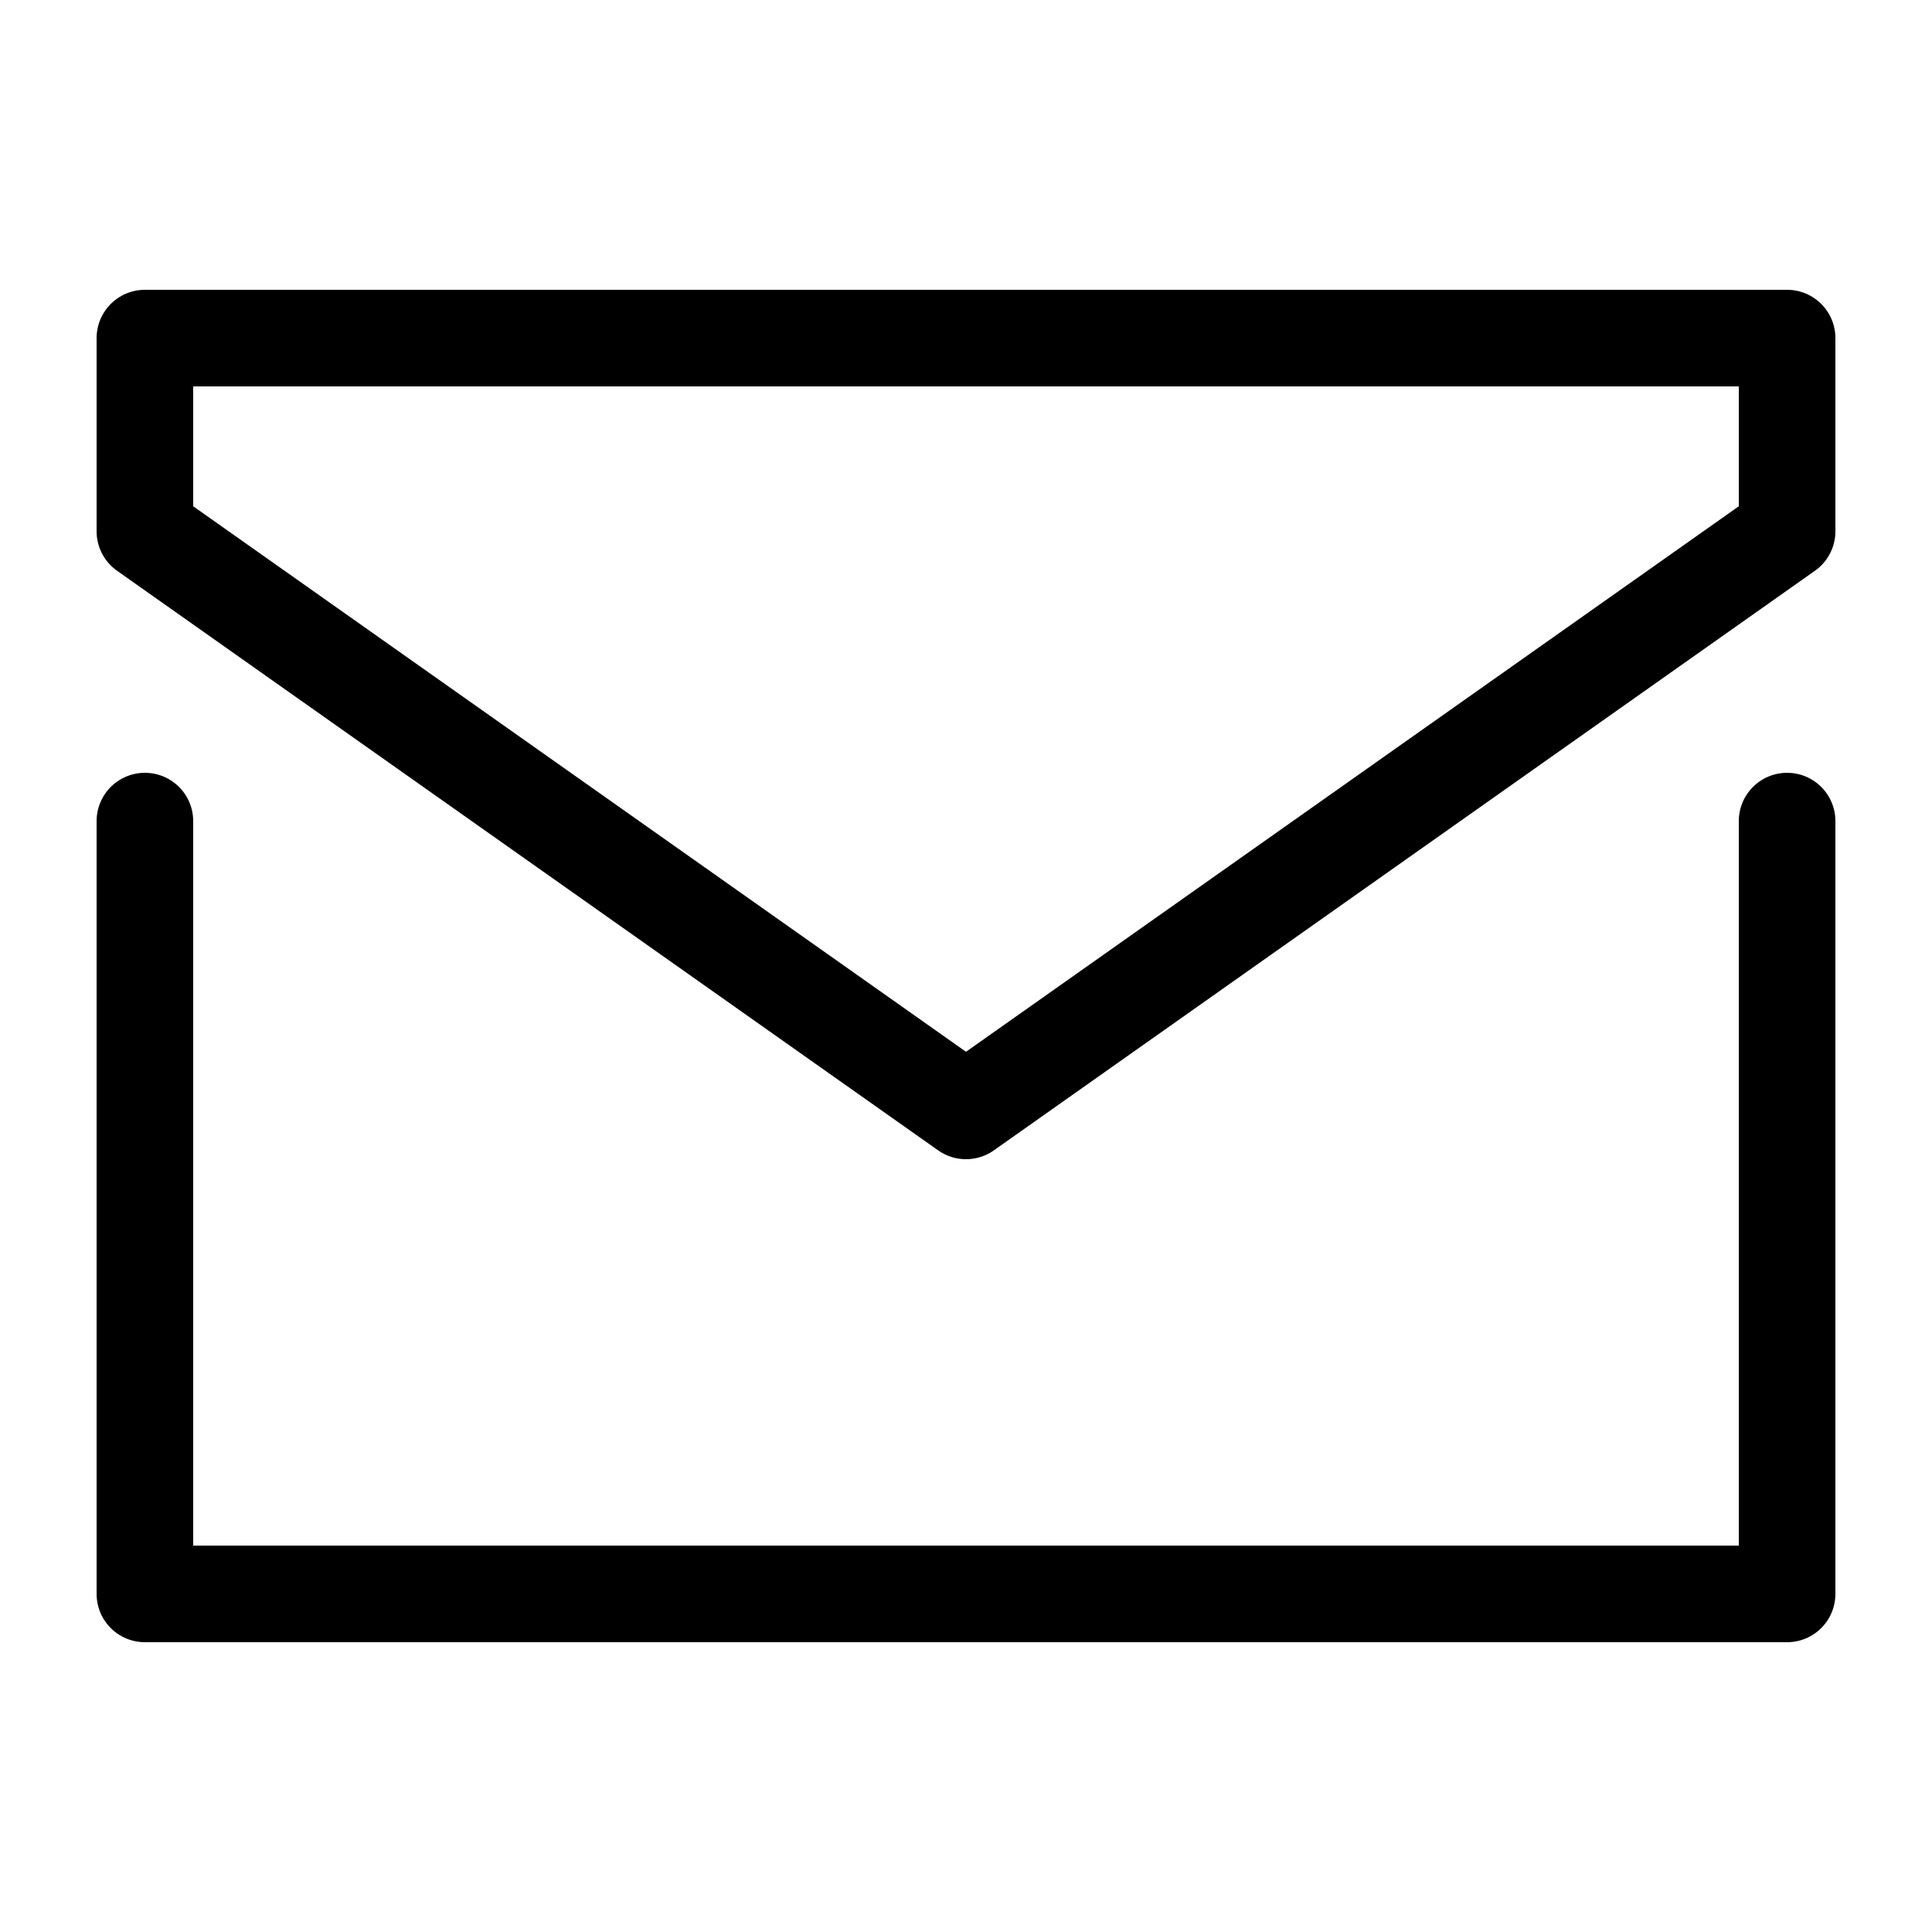
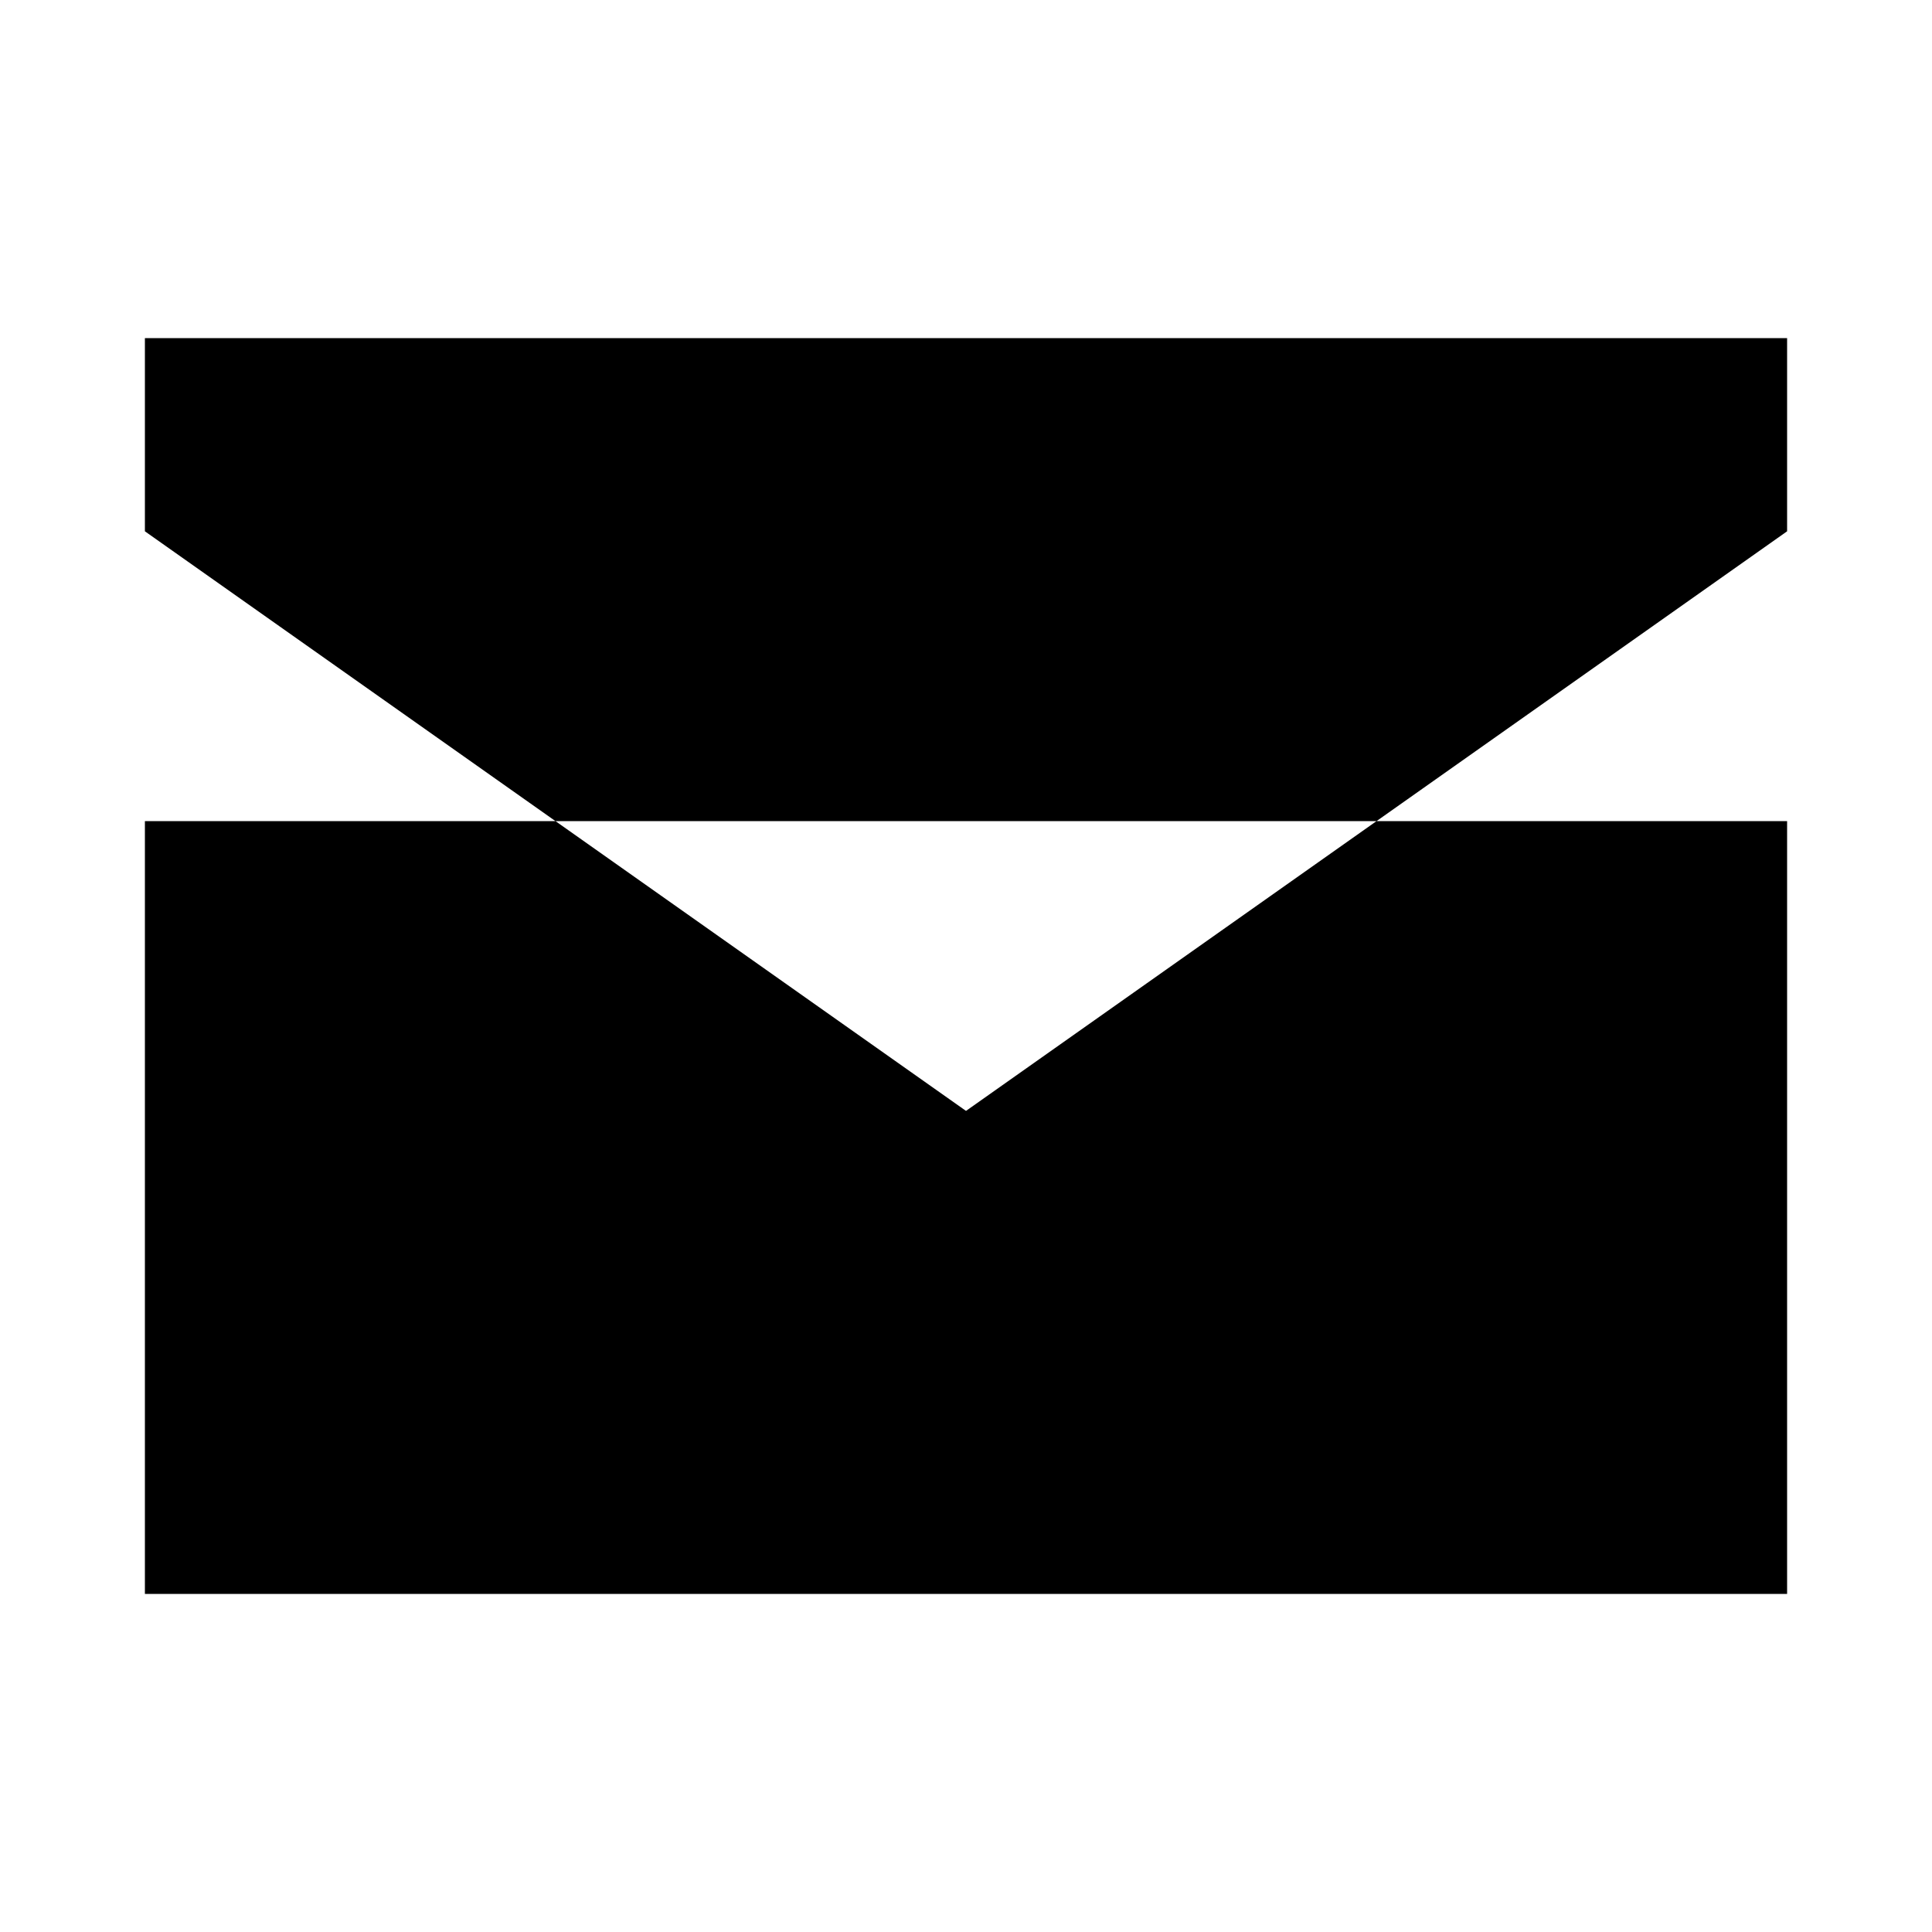
- <svg xmlns="http://www.w3.org/2000/svg" width="20" height="20" viewBox="0 0 20 20" fill="none">
-   <path d="M1.5 8.5V16.5H18.5V8.5M1.5 3.5H18.5V5.5L10 11.5L1.5 5.5V3.5Z" stroke="black" stroke-linecap="round" stroke-linejoin="round" />
+ <svg xmlns="http://www.w3.org/2000/svg" width="20" height="20" viewBox="0 0 20 20">
+   <path d="M1.5 8.5V16.5H18.5V8.5M1.5 3.5H18.5V5.5L10 11.5L1.5 5.5V3.5Z" stroke-linecap="round" stroke-linejoin="round" />
</svg>
